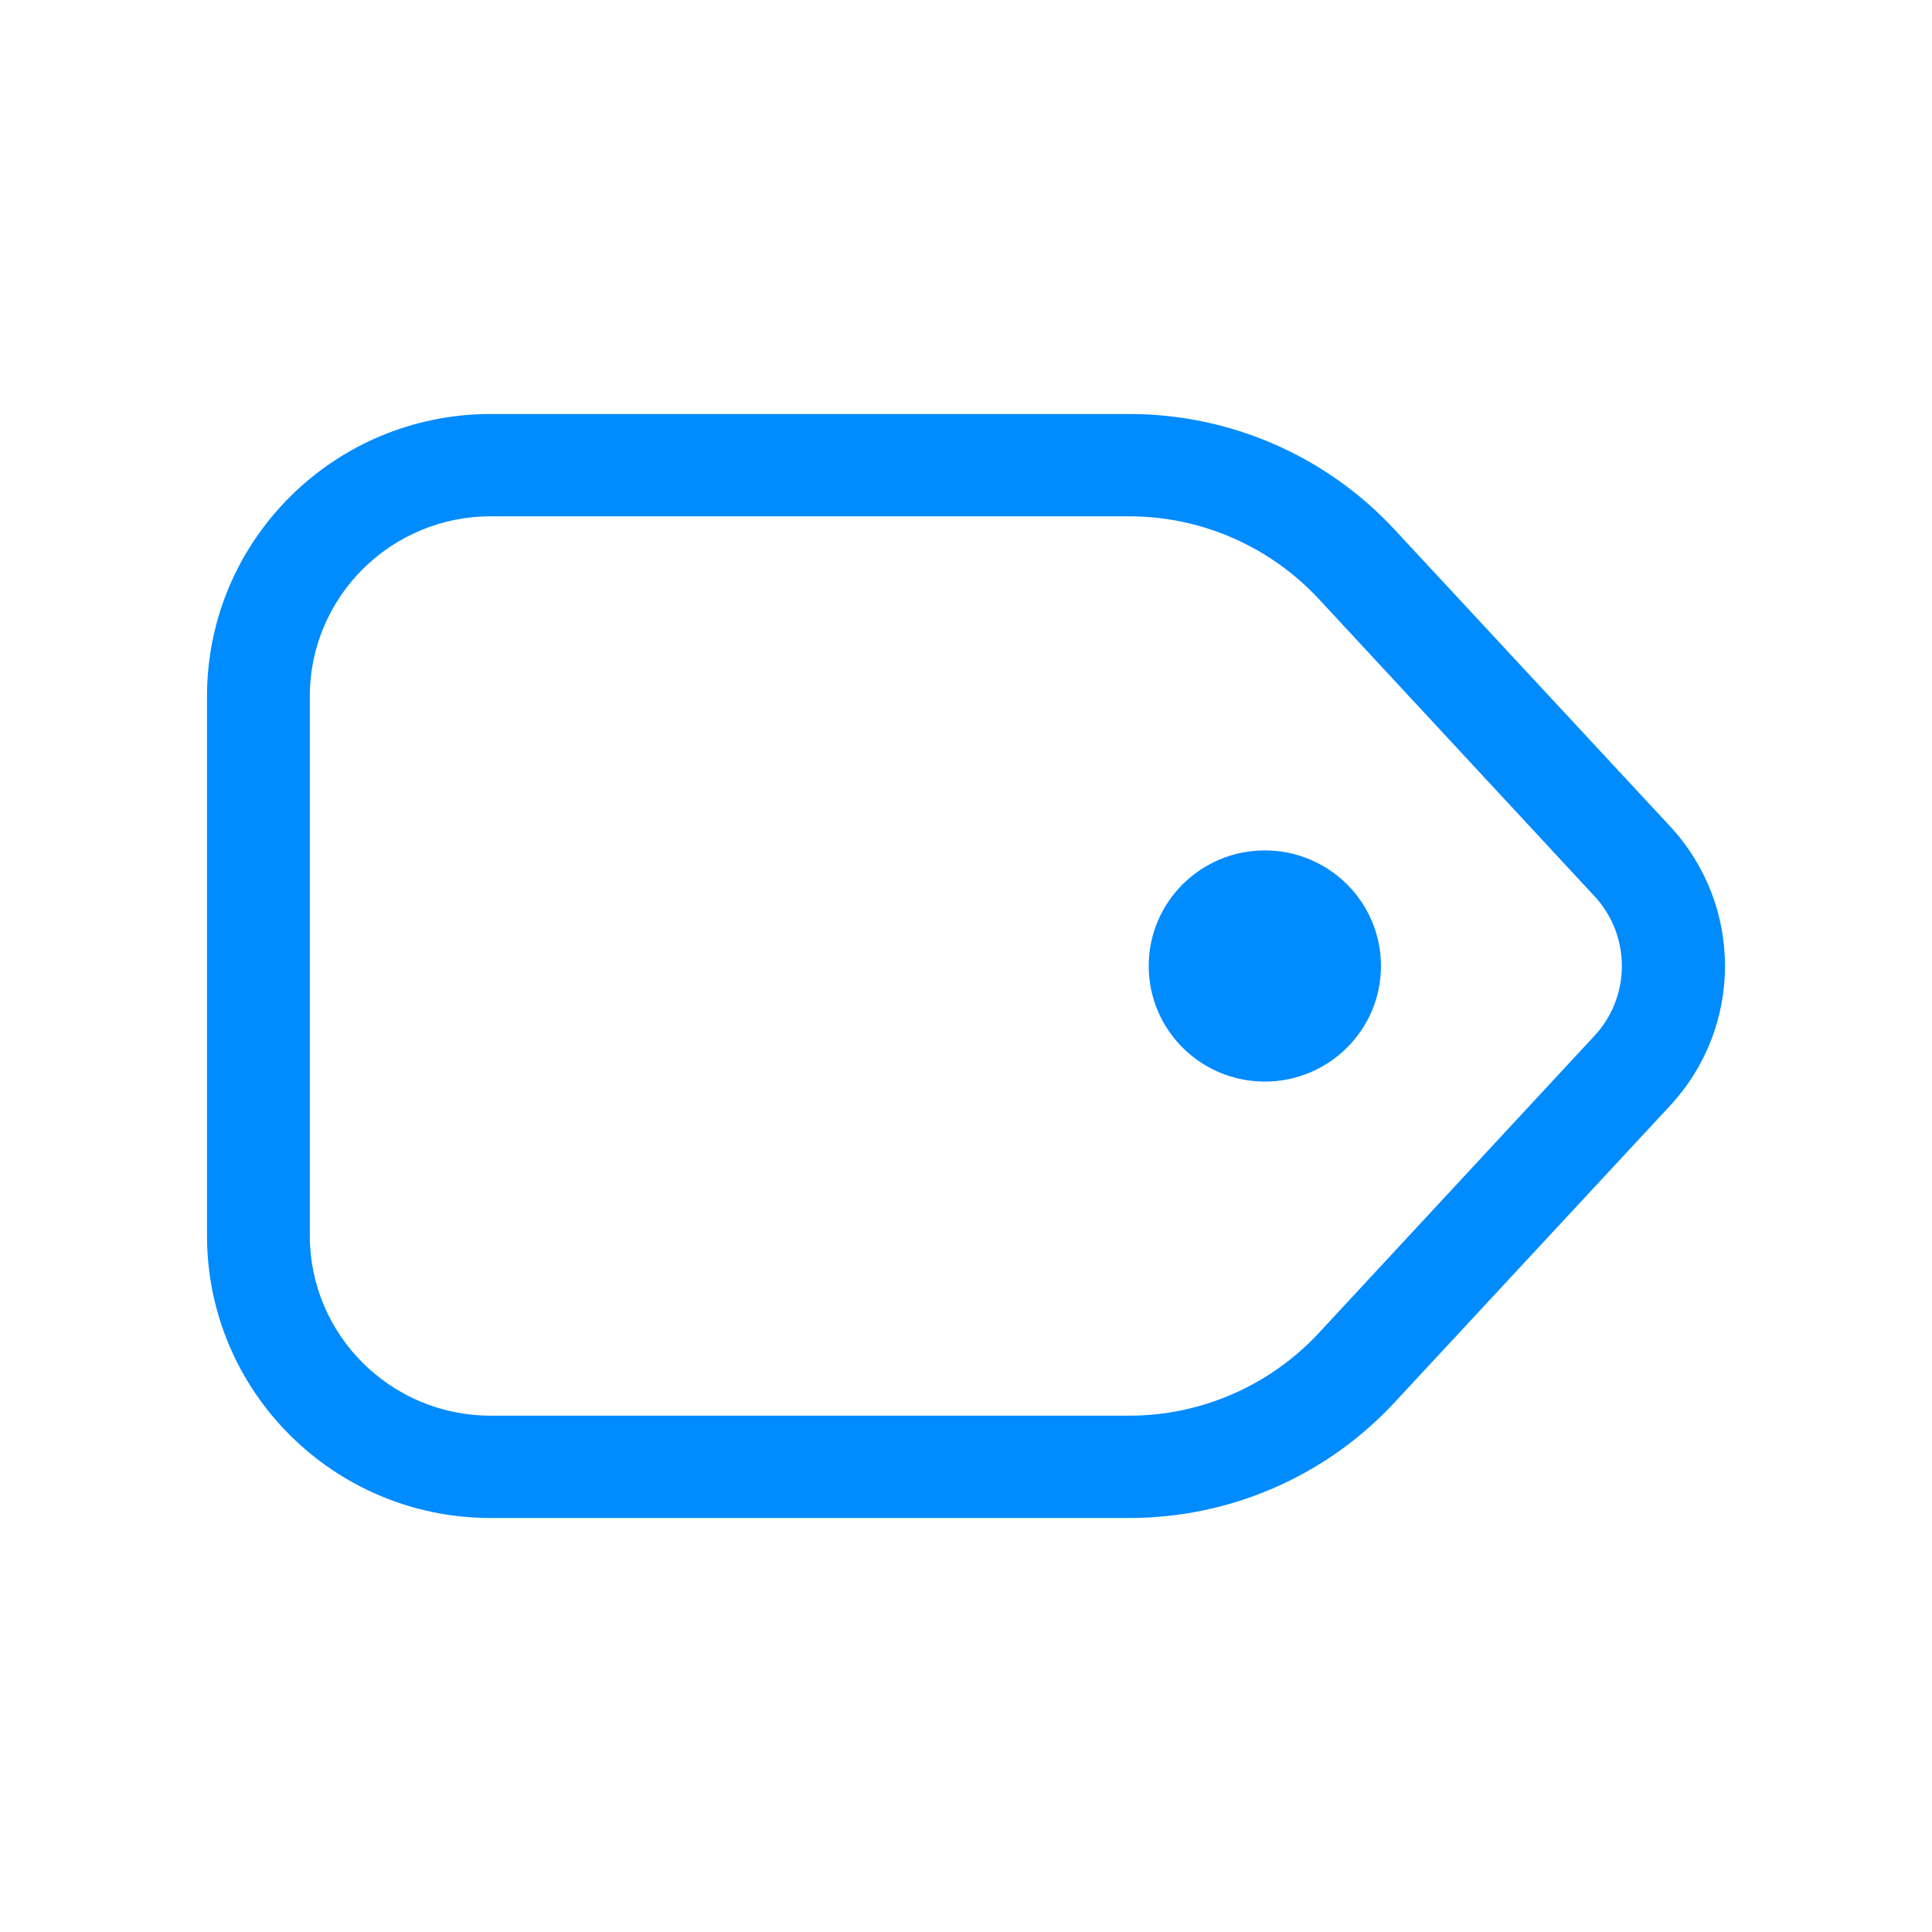
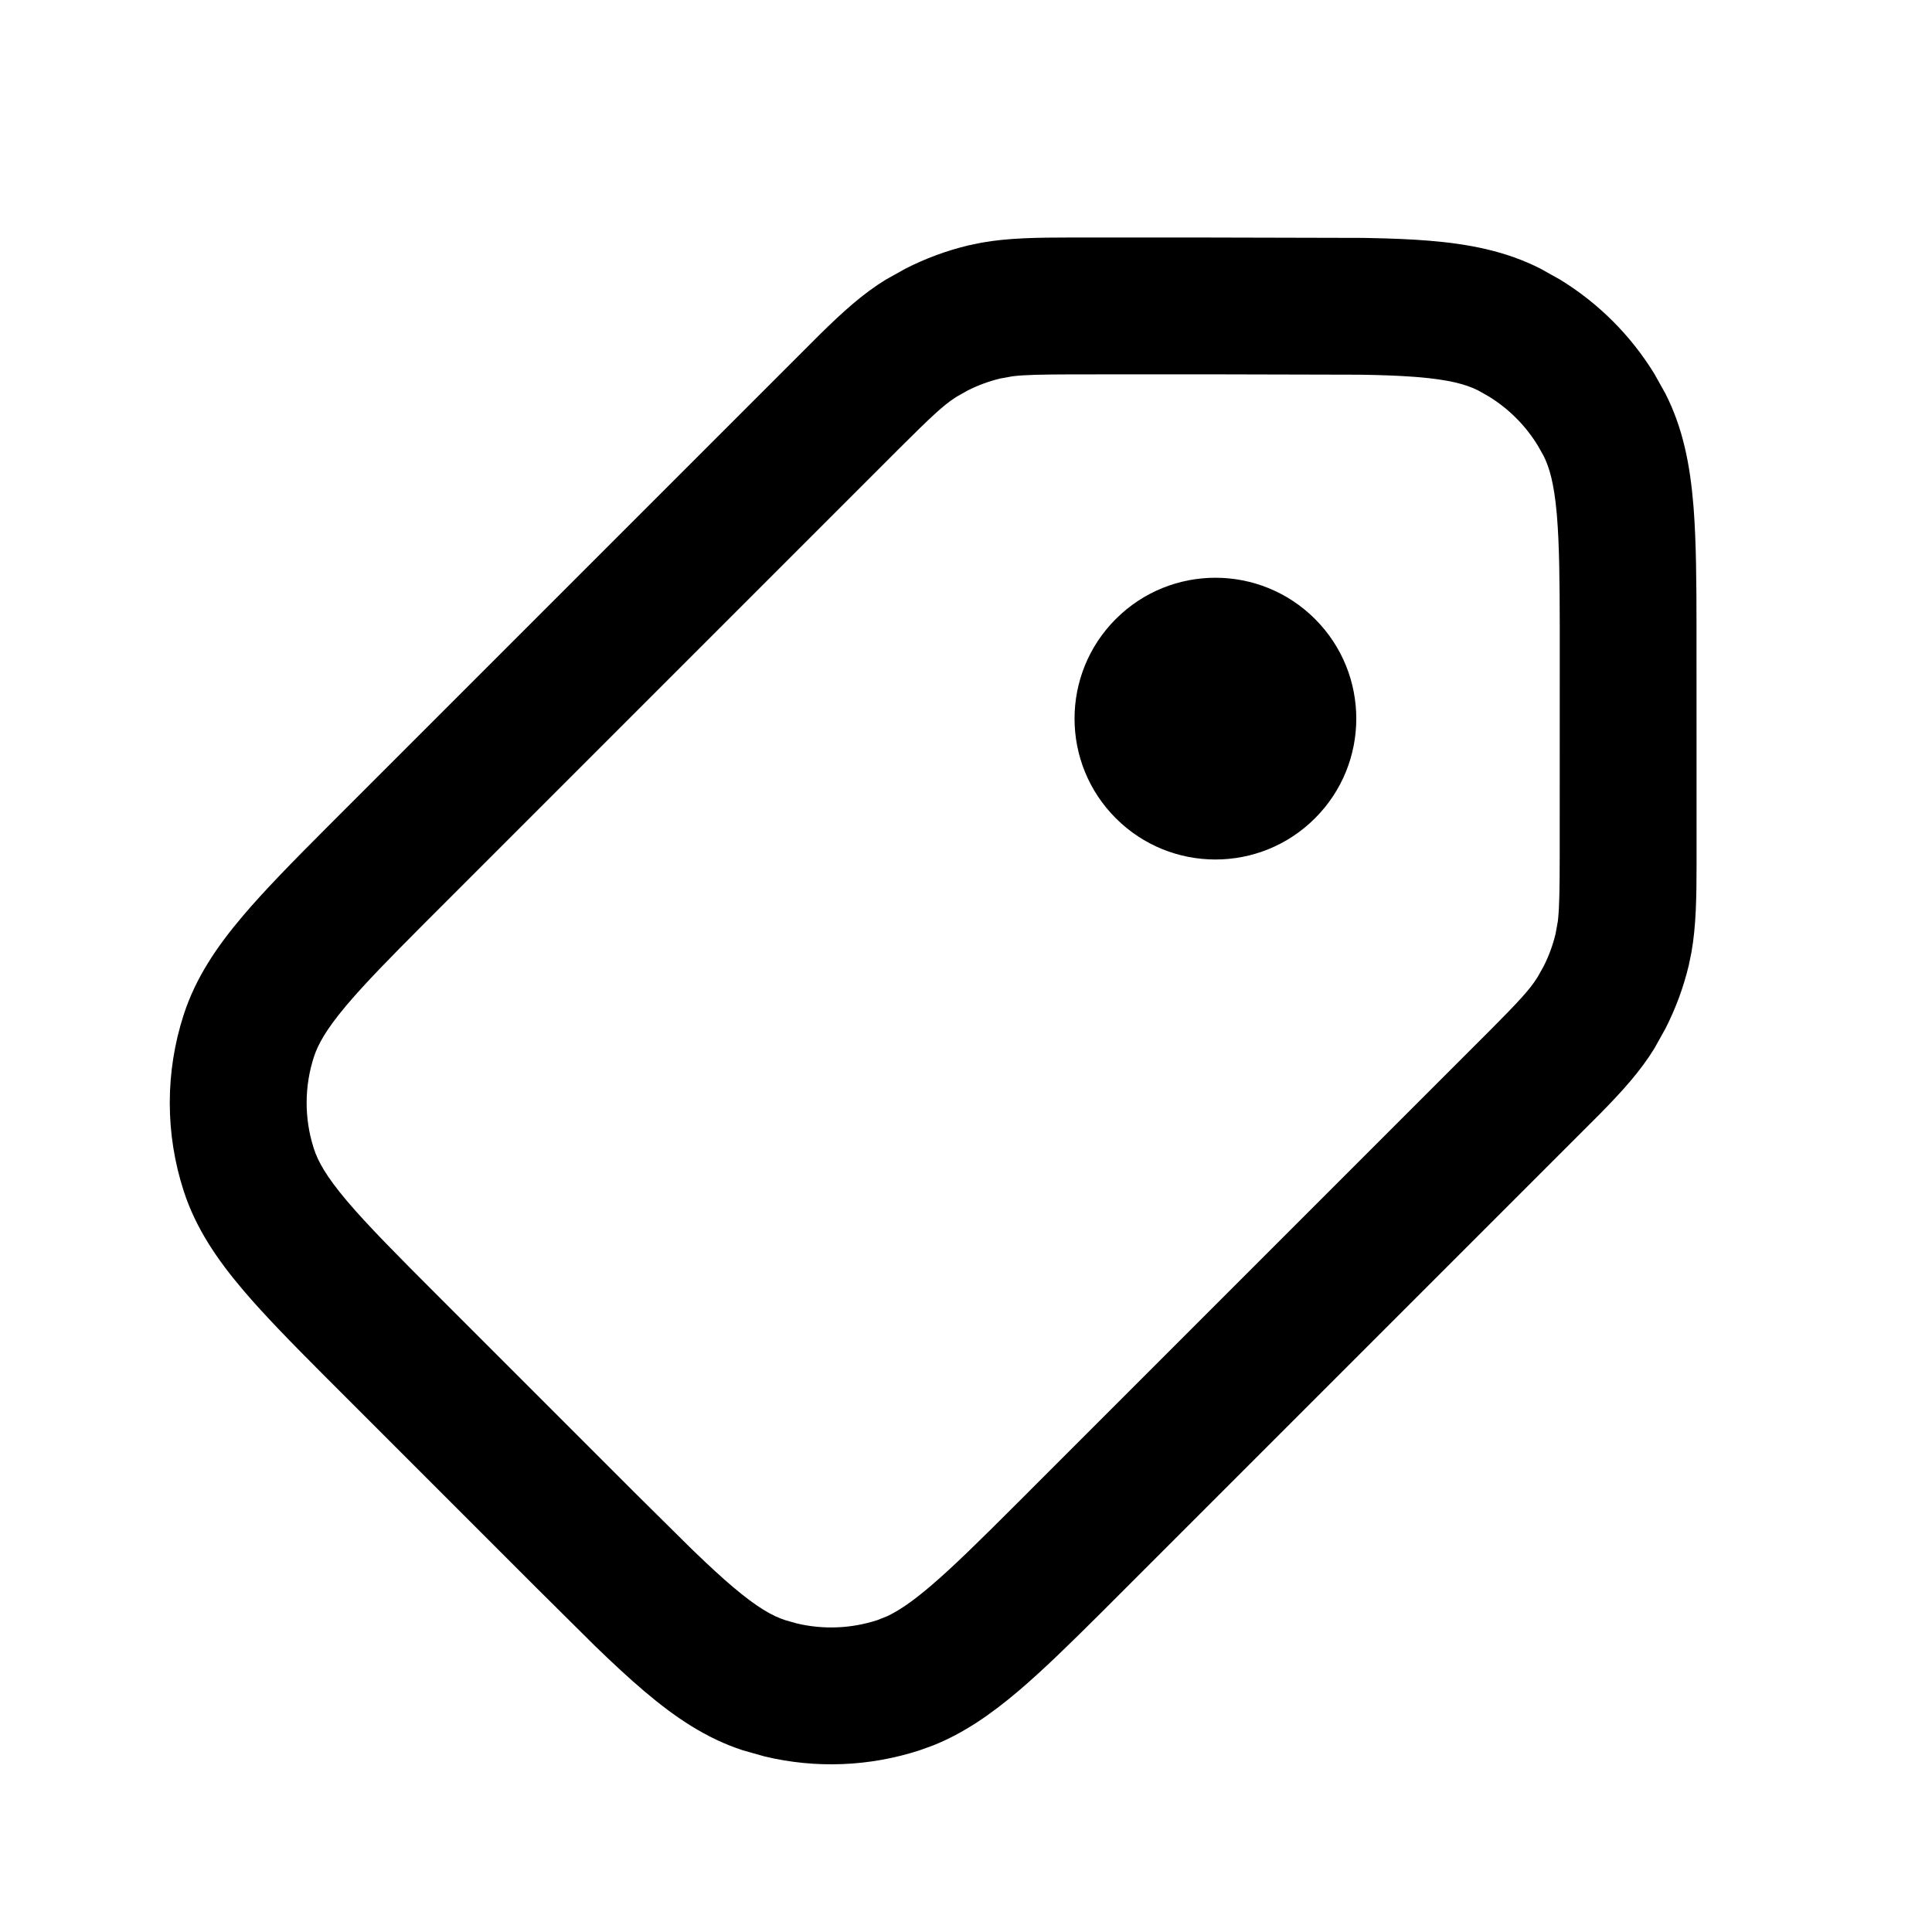
- <svg xmlns="http://www.w3.org/2000/svg" width="28" height="28" viewBox="0 0 28 28" fill="none">
-   <path fill-rule="evenodd" clip-rule="evenodd" d="M7.111 6C4.841 6 3 7.832 3 10.092V17.908C3 20.168 4.841 22 7.111 22H16.367C17.827 22 19.22 21.394 20.211 20.325L24.208 16.02C25.264 14.877 25.264 13.123 24.208 11.98L20.211 7.675C19.22 6.606 17.827 6 16.367 6H7.111ZM4.49 10.092C4.49 8.652 5.665 7.483 7.111 7.483H16.367C17.41 7.483 18.405 7.919 19.115 8.683L23.108 12.988C23.638 13.559 23.638 14.441 23.108 15.012L19.115 19.317C18.405 20.081 17.41 20.517 16.367 20.517H7.111C5.665 20.517 4.49 19.348 4.49 17.908V10.092ZM18.331 15.675C19.26 15.675 20.014 14.925 20.014 14C20.014 13.075 19.26 12.325 18.331 12.325C17.401 12.325 16.648 13.075 16.648 14C16.648 14.925 17.401 15.675 18.331 15.675Z" fill="#008BFF" />
+ <svg xmlns="http://www.w3.org/2000/svg" width="768" height="768">
+   <g fill="#000" fill-rule="nonzero">
+     <path d="m425.888 94.41 54.025.01v54.38l-53.458.022c-12.503.029-19.118.172-23.88.745l-4.906.884a59.409 59.409 0 0 0-13.081 4.817l-4.044 2.276-.639.4-.32.206c-4.634 3.02-9.477 7.534-21.988 20.003l-3.172 3.168-186.23 186.238c-13.328 13.368-22.94 23.206-30.1 31.639l-.823.977c-7.665 9.165-10.881 15.011-12.479 19.927a59.207 59.207 0 0 0-.21 35.932l.21.661c1.626 5.002 4.928 10.967 12.886 20.412l.416.492c8.237 9.7 19.717 21.26 36.367 37.912l77.433 77.434 22.473 22.252 2.1 2.028c5.513 5.301 10.328 9.743 14.76 13.506 9.73 8.261 15.816 11.649 20.904 13.303l4.507 1.282a59.222 59.222 0 0 0 32.085-1.282l4.044-1.613c4.212-1.993 9.325-5.339 16.366-11.272l.494-.418c9.138-7.758 19.924-18.393 35.063-33.518l187.245-187.251c11.654-11.714 15.927-16.357 18.844-20.881l.304-.48.198-.319 2.276-4.044a59.32 59.32 0 0 0 4.817-13.081l.884-4.906.107-.962c.52-5.021.627-12.16.642-25.455l.019-89.893c-.026-19.378-.183-33.408-1.099-44.623l-.109-1.273c-1.06-11.902-2.914-18.318-5.261-22.923l-2.298-4.066a59.177 59.177 0 0 0-19.49-19.489l-4.066-2.299-.492-.245c-4.737-2.31-11.412-4.12-23.704-5.124l-1.465-.114c-6.17-.46-13.19-.708-21.45-.836l-60.68-.149V94.42l61.542.148 2.532.044c8.784.167 16.745.473 23.941 1.06 16.089 1.315 30.744 4.15 44.459 11.138l7.822 4.375a113.593 113.593 0 0 1 37.433 37.432l4.375 7.823c6.988 13.714 9.822 28.369 11.137 44.459l.138 1.775c.974 13.132 1.086 28.74 1.098 47.166l.001 10.014.024 83.084c-.01 13.964-.179 25.167-2.057 35.71l-1.082 5.237a113.62 113.62 0 0 1-9.259 25.036l-4.353 7.8c-5.563 9.075-12.722 16.992-21.876 26.296L437.86 640.936c-12.568 12.526-23.338 23.043-33.031 31.272-10.772 9.144-21.576 16.702-33.919 21.633l-5.392 1.944a113.61 113.61 0 0 1-61.562 2.431l-8.618-2.431c-14.639-4.756-27.004-13.13-39.311-23.577-6.033-5.123-12.491-11.12-19.534-17.943l-23.047-22.871-84.786-84.792c-12.865-12.9-23.644-23.912-32.041-33.803-10.448-12.306-18.821-24.672-23.578-39.31a113.605 113.605 0 0 1 0-70.181c4.757-14.639 13.13-27.004 23.578-39.31 8.595-10.124 19.685-21.422 32.953-34.718l7.86-7.864L325.81 133.039c9.304-9.155 17.221-16.313 26.295-21.876l7.801-4.353a113.557 113.557 0 0 1 25.036-9.26l5.237-1.082c10.542-1.877 21.745-2.047 35.709-2.057Z" />
+     <path d="M522.744 246.066c21.869 21.869 21.869 57.327 0 79.196s-57.327 21.869-79.196 0-21.869-57.327 0-79.196 57.327-21.869 79.196 0Z" />
+   </g>
</svg>
